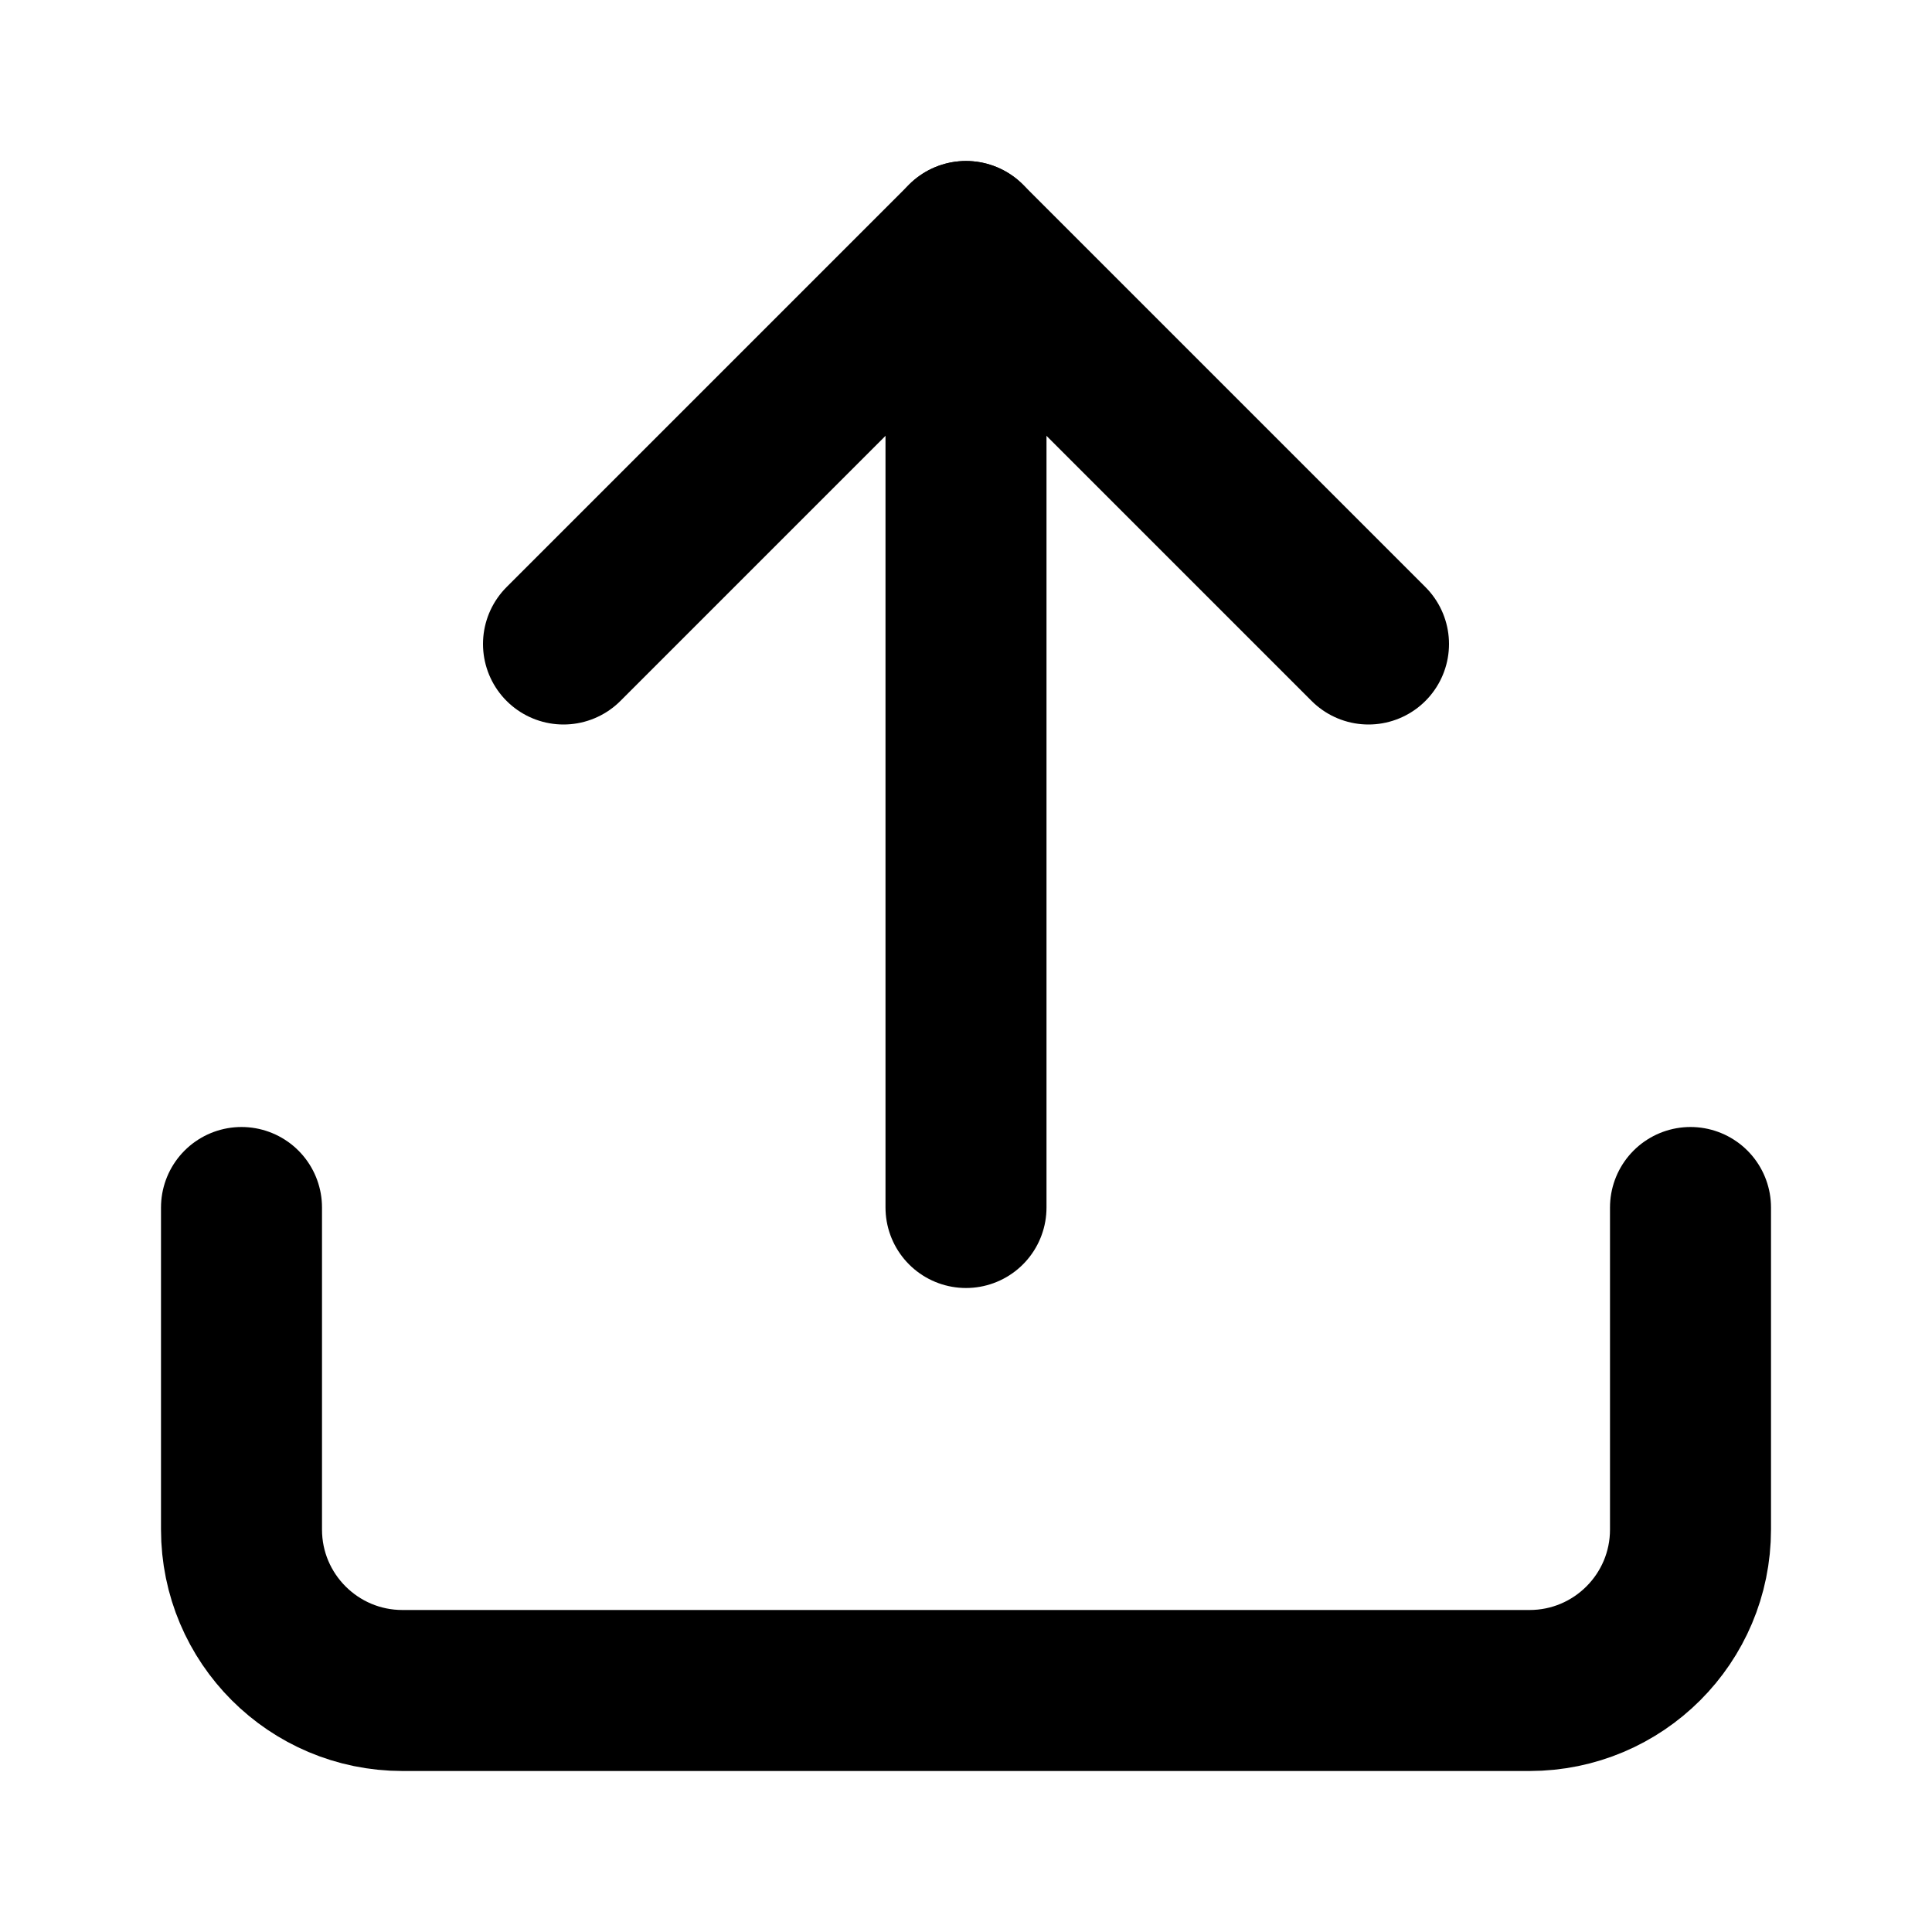
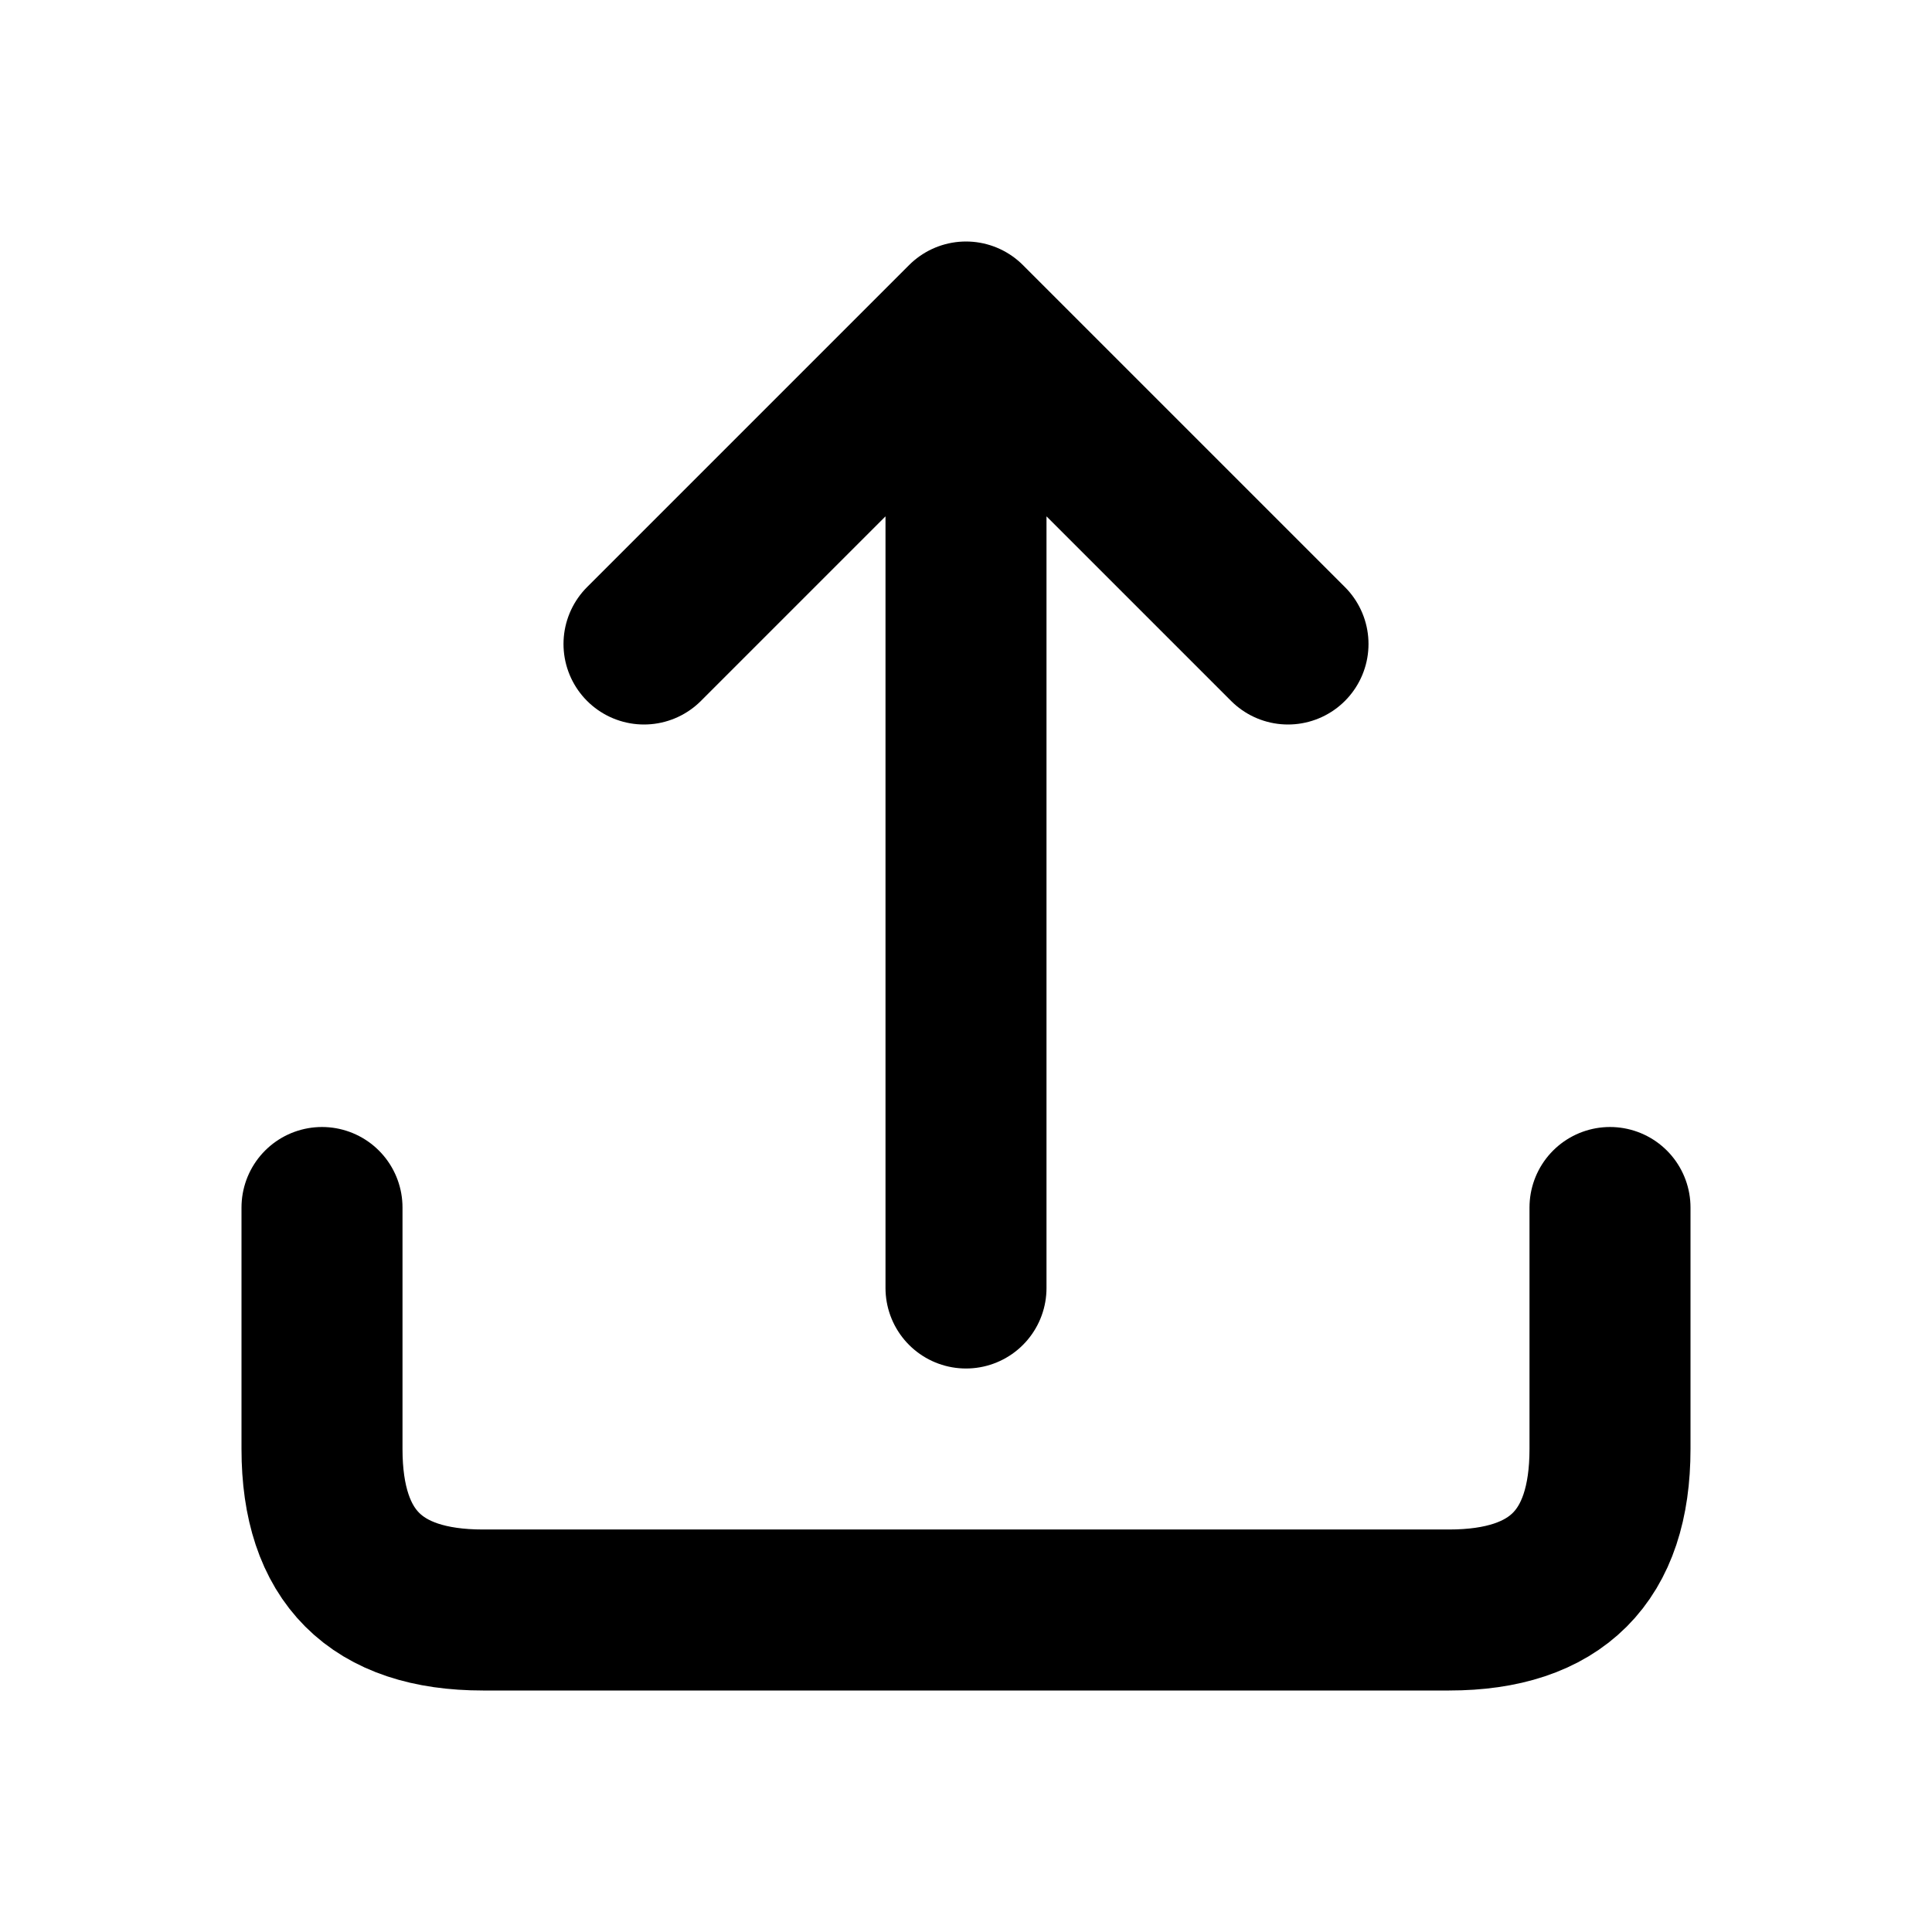
- <svg xmlns="http://www.w3.org/2000/svg" width="24" height="24" viewBox="0 0 24 24" fill="none" stroke="currentColor" stroke-width="2" stroke-linecap="round" stroke-linejoin="round">
-   <path d="M21 15v4a2 2 0 0 1-2 2H5a2 2 0 0 1-2-2v-4" />
-   <polyline points="17 8 12 3 7 8" />
-   <line x1="12" y1="3" x2="12" y2="15" />
+ <svg xmlns="http://www.w3.org/2000/svg" viewBox="0 0 24 24" fill="none">
+   <path d="M12 16V4M12 4L8 8M12 4L16 8" stroke="currentColor" stroke-width="2" stroke-linecap="round" stroke-linejoin="round" />
+   <path d="M4 15 L4 18 Q4 20 6 20 L18 20 Q20 20 20 18 L20 15" stroke="currentColor" stroke-width="2" stroke-linecap="round" stroke-linejoin="round" fill="none" />
</svg>
